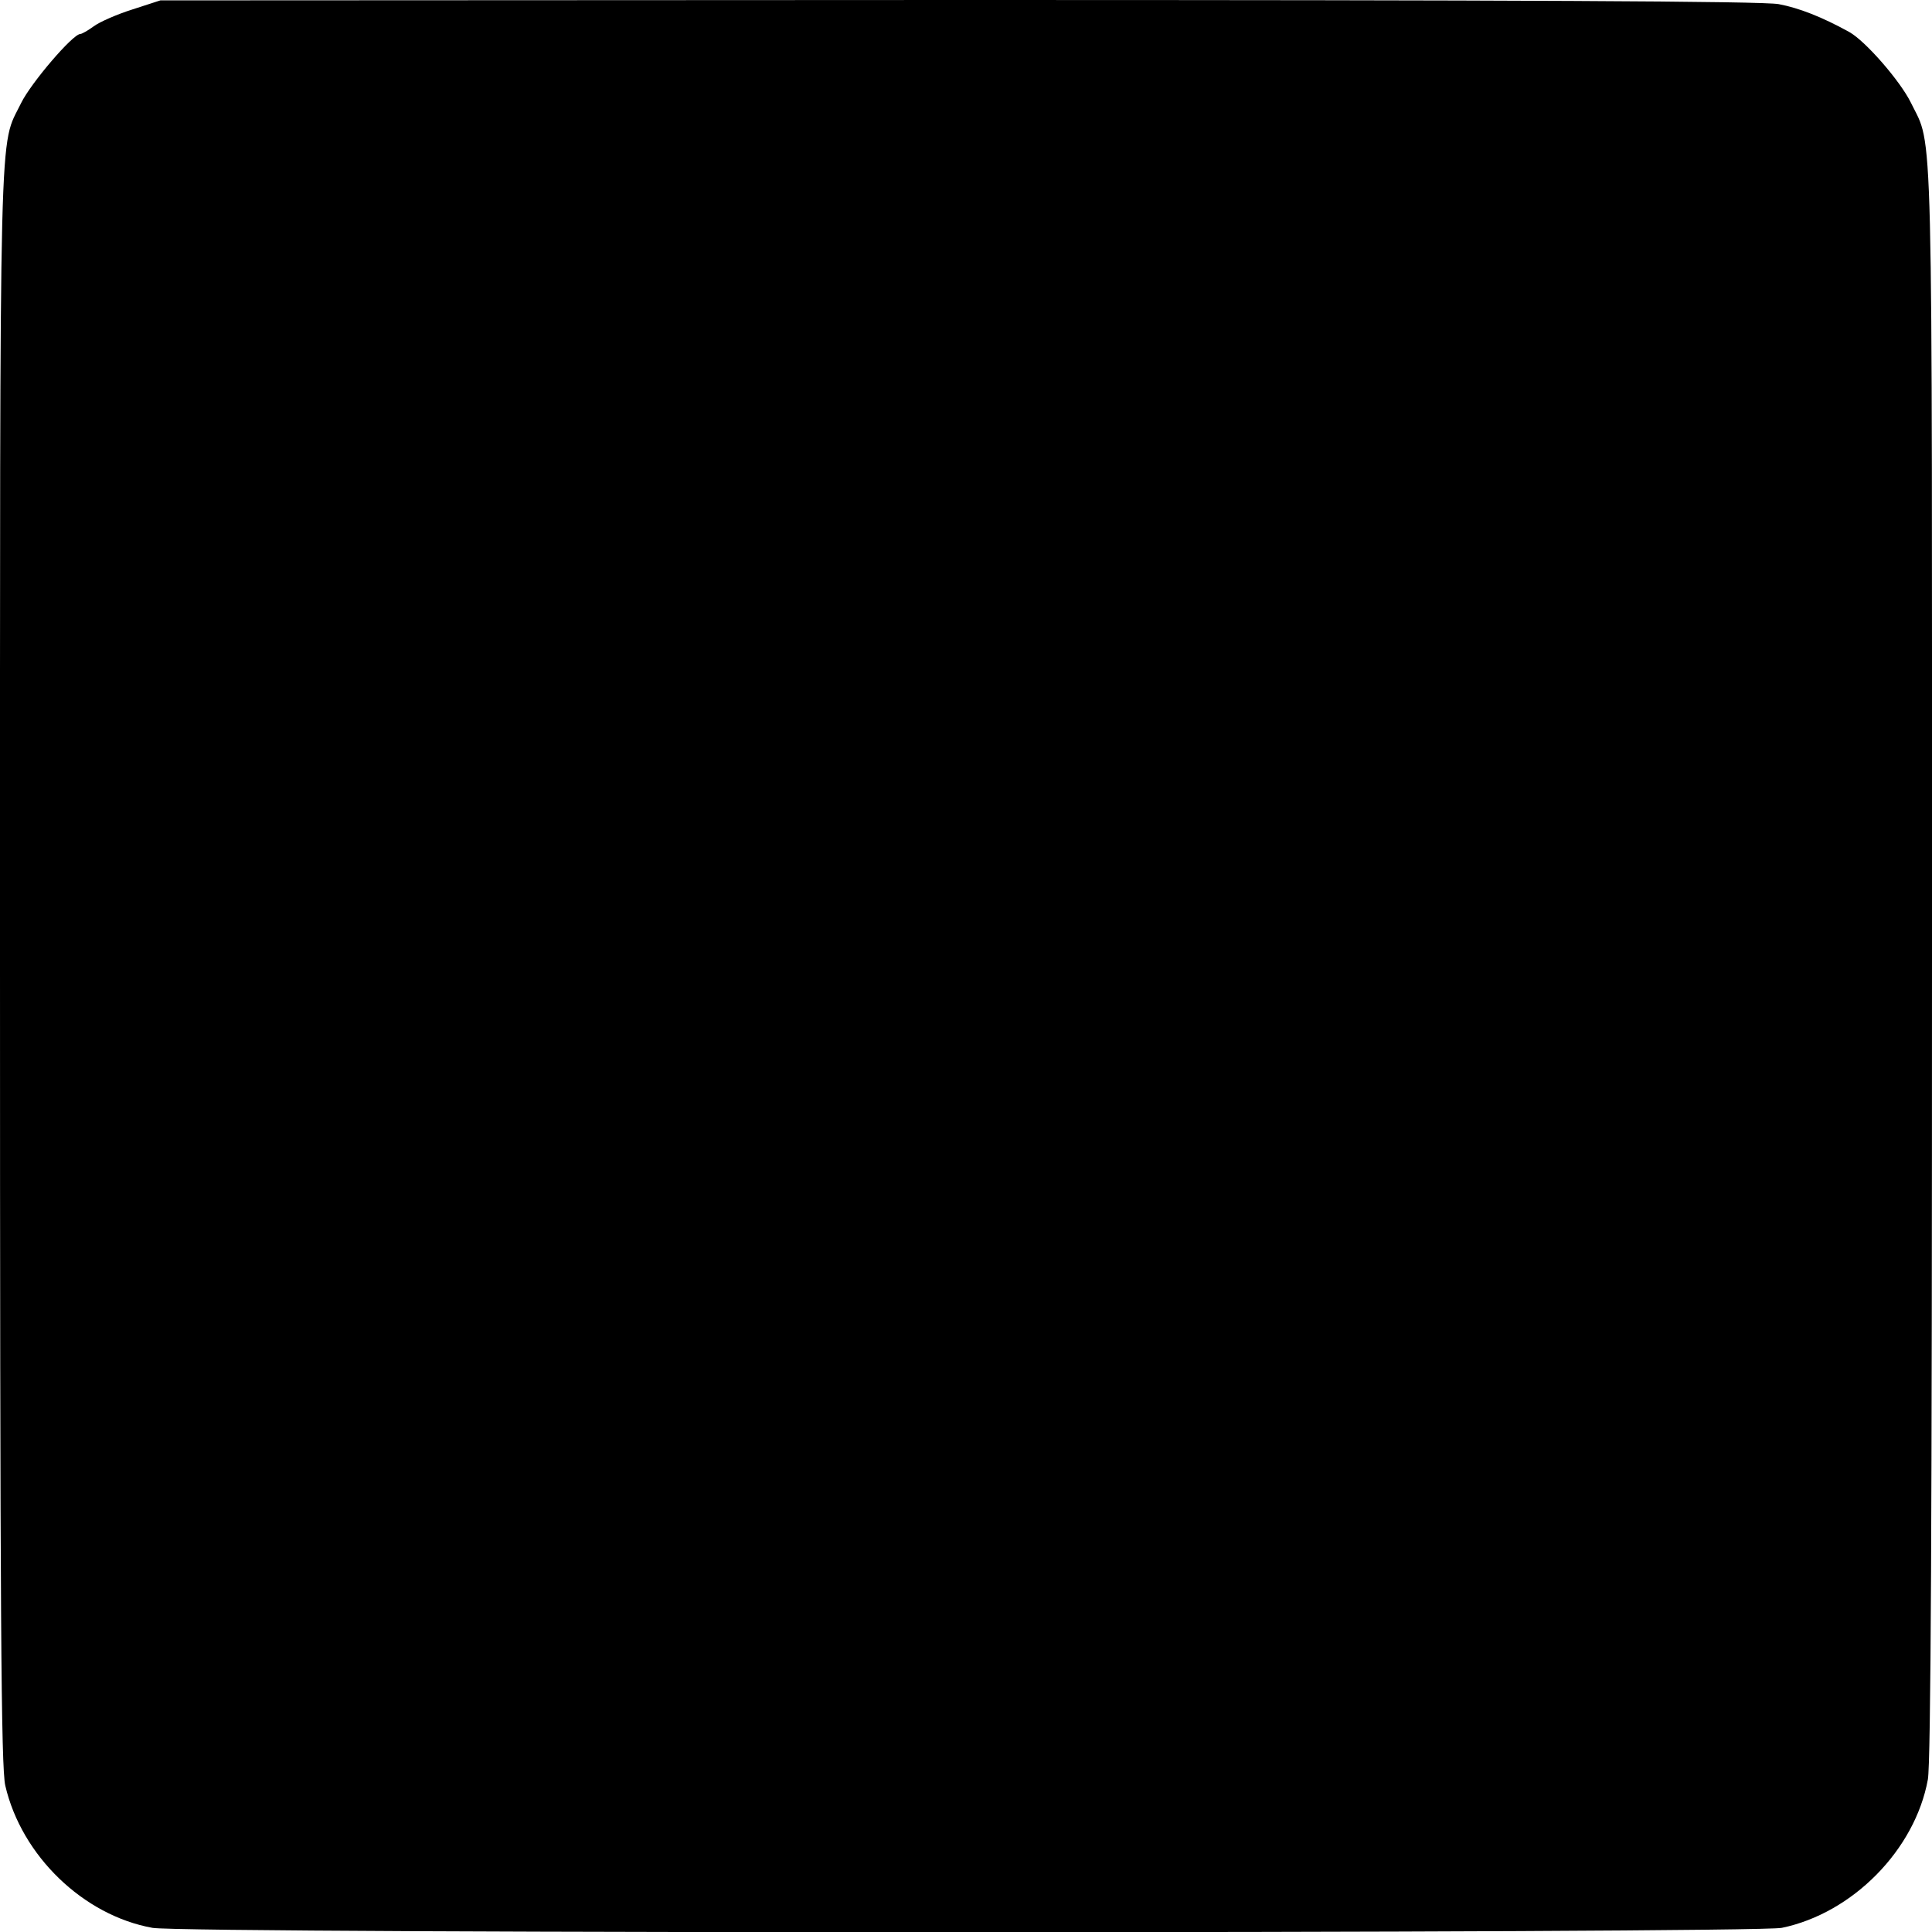
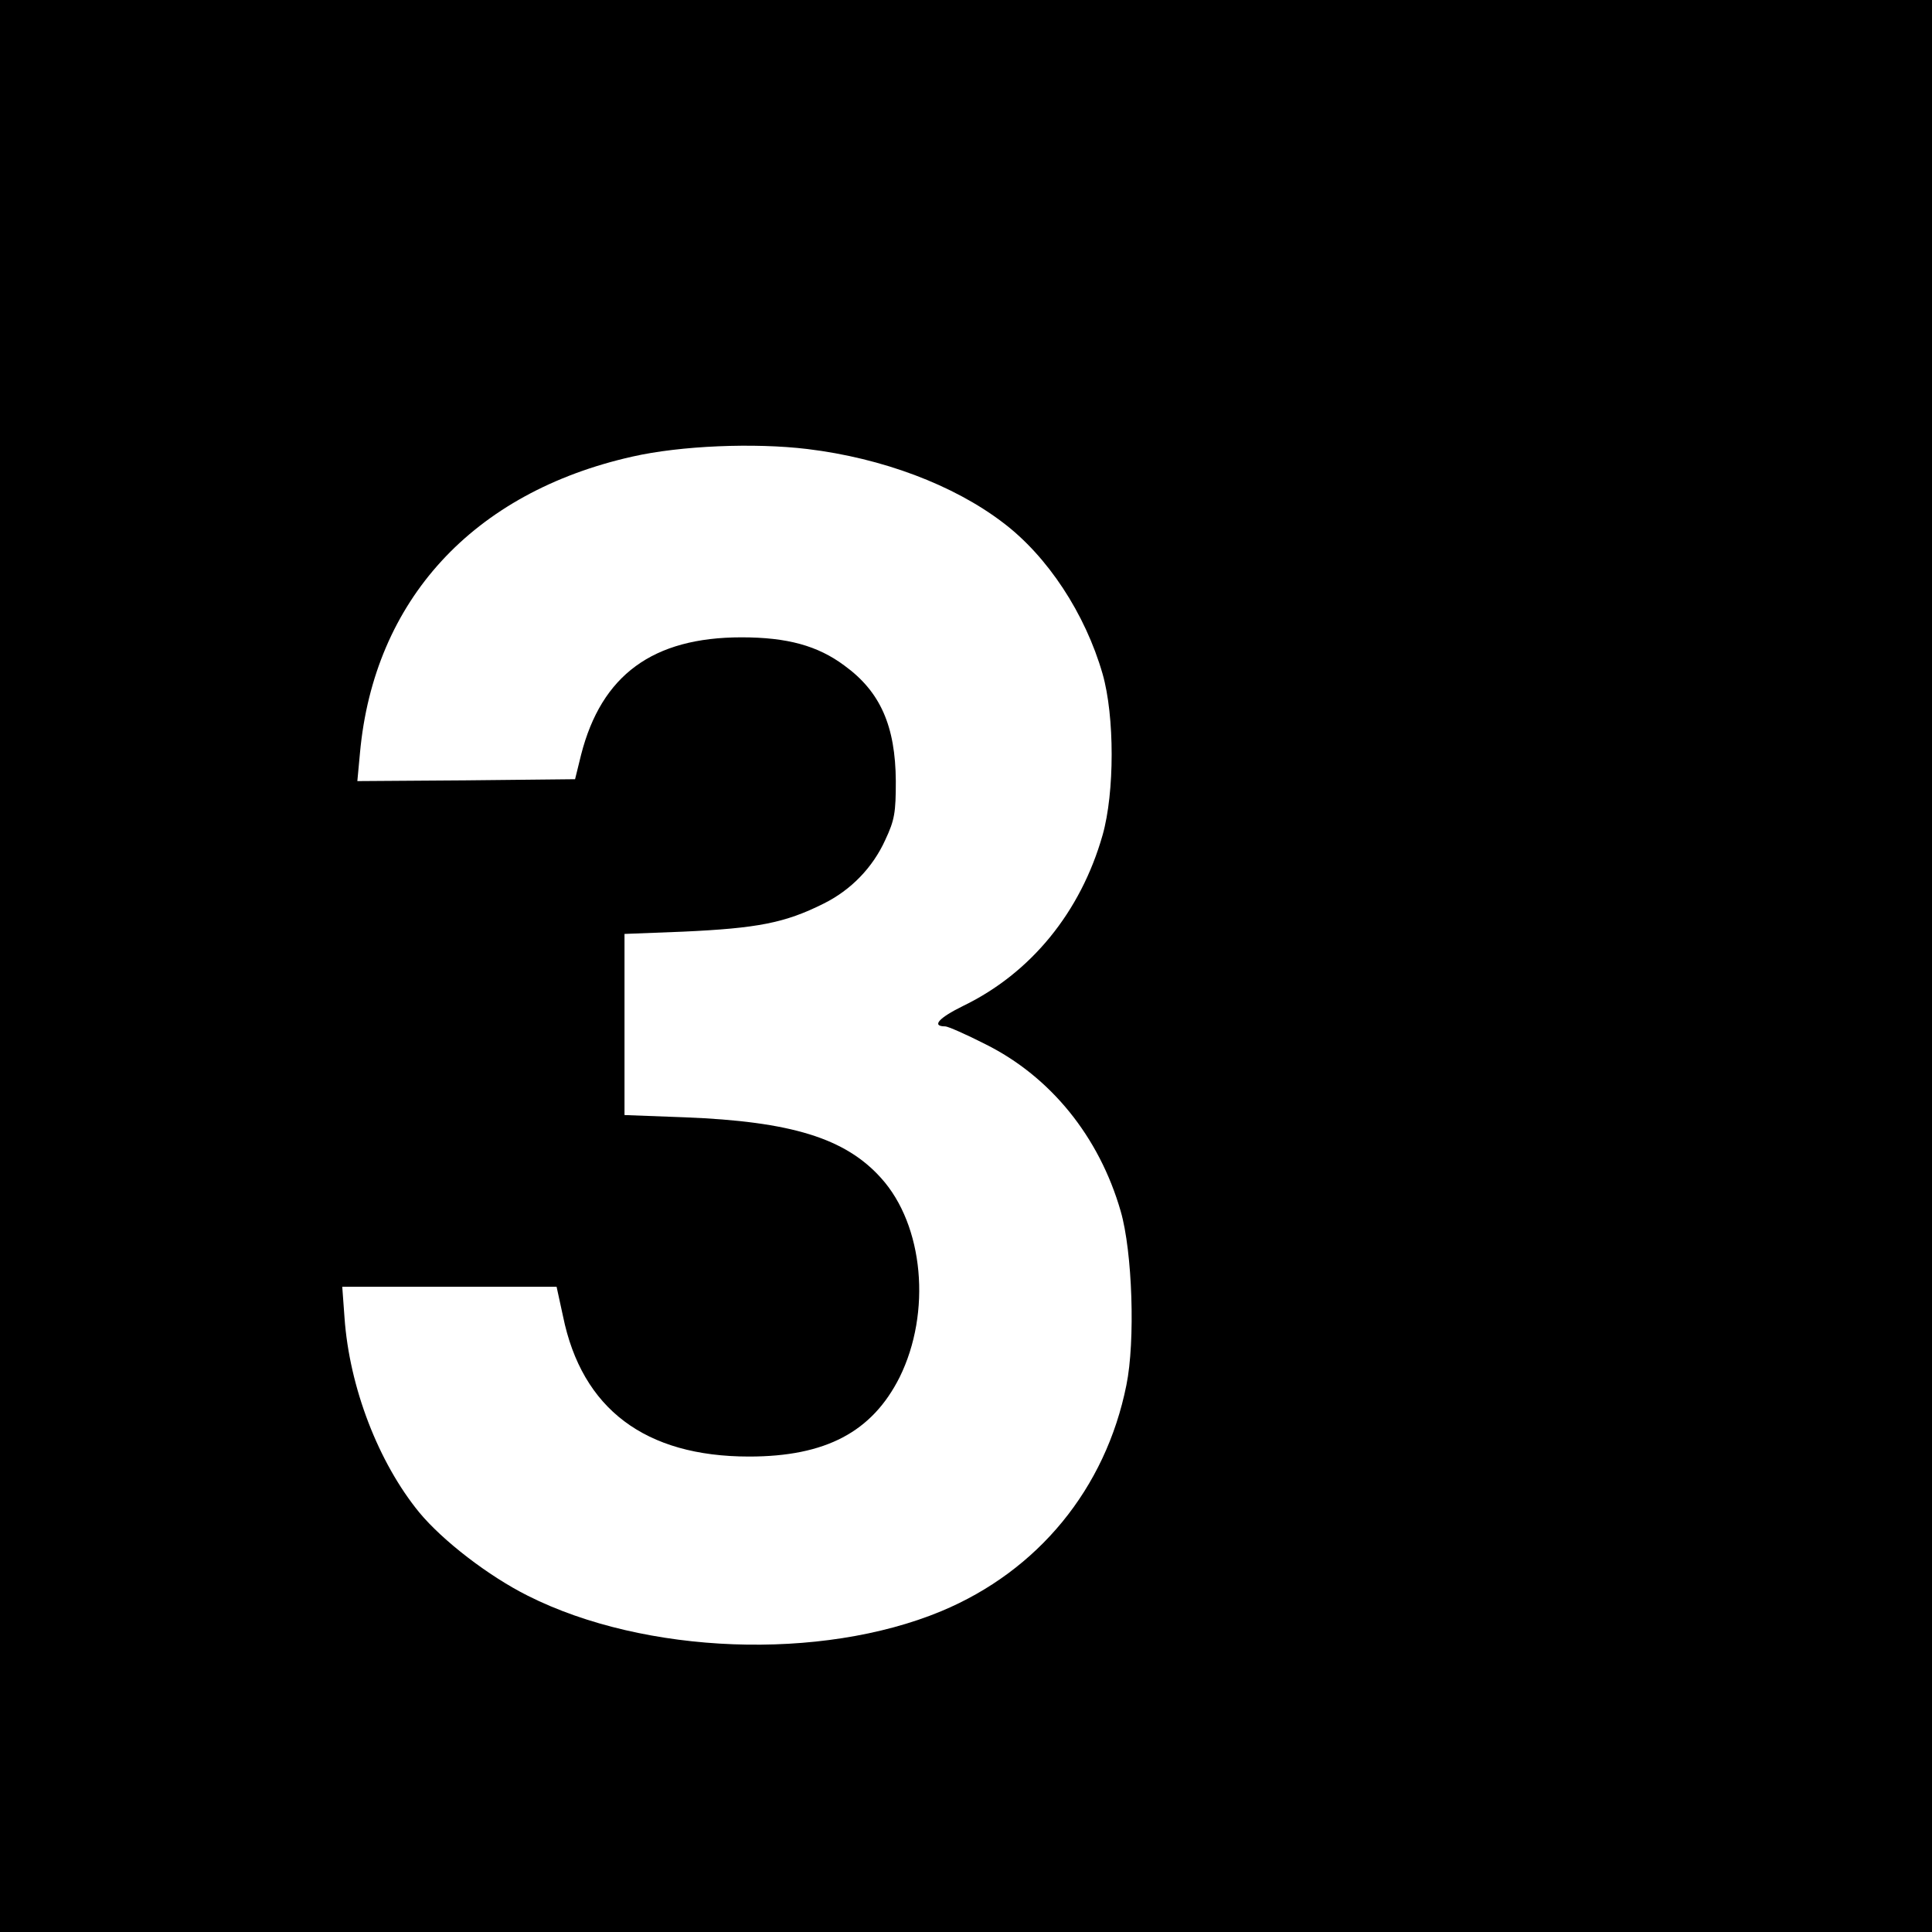
<svg xmlns="http://www.w3.org/2000/svg" version="1.0" width="512pt" height="512pt" viewBox="0 0 512 512" preserveAspectRatio="xMidYMid meet">
  <g transform="translate(0,512) scale(0.1,-0.1)" fill="#000000" stroke="none">
-     <path d="M351 5095 c-41 -13 -87 -33 -103 -45 -15 -11 -31 -20 -35 -20 -20 0 -131 -130 -157 -183 -59 -122 -56 23 -56 -2282 0 -1737 3 -2130 14 -2177 43 -186 207 -344 390 -377 85 -16 4244 -15 4318 0 188 39 353 207 387 393 8 42 11 701 11 2166 0 2300 4 2154 -56 2278 -28 57 -120 163 -163 187 -72 40 -134 64 -187 74 -40 8 -696 11 -2174 11 l-2115 -1 -74 -24z" />
+     <path d="M0 2560 l0 -2560 2560 0 2560 0 0 2560 0 2560 -2560 0 -2560 0 0 -2560z m2140 1370 c198 -24 387 -95 518 -195 118 -89 218 -241 264 -401 32 -112 32 -314 0 -427 -58 -204 -190 -366 -370 -453 -65 -32 -84 -54 -47 -54 7 0 55 -21 106 -47 173 -86 302 -245 359 -443 31 -107 39 -344 15 -461 -55 -274 -234 -492 -491 -599 -318 -132 -785 -115 -1095 41 -104 52 -226 146 -288 221 -108 132 -185 331 -198 516 l-6 82 284 0 284 0 17 -78 c50 -246 218 -372 493 -372 203 0 326 65 399 210 85 172 64 403 -49 528 -95 106 -239 150 -520 161 l-160 6 0 240 0 240 155 6 c197 9 270 23 372 74 73 36 131 96 164 169 25 53 28 73 28 156 -1 146 -41 237 -136 306 -71 53 -152 75 -273 75 -235 0 -371 -100 -425 -311 l-16 -65 -289 -3 -288 -2 7 75 c37 404 299 690 722 785 128 29 323 37 464 20z" />
  </g>
</svg>
